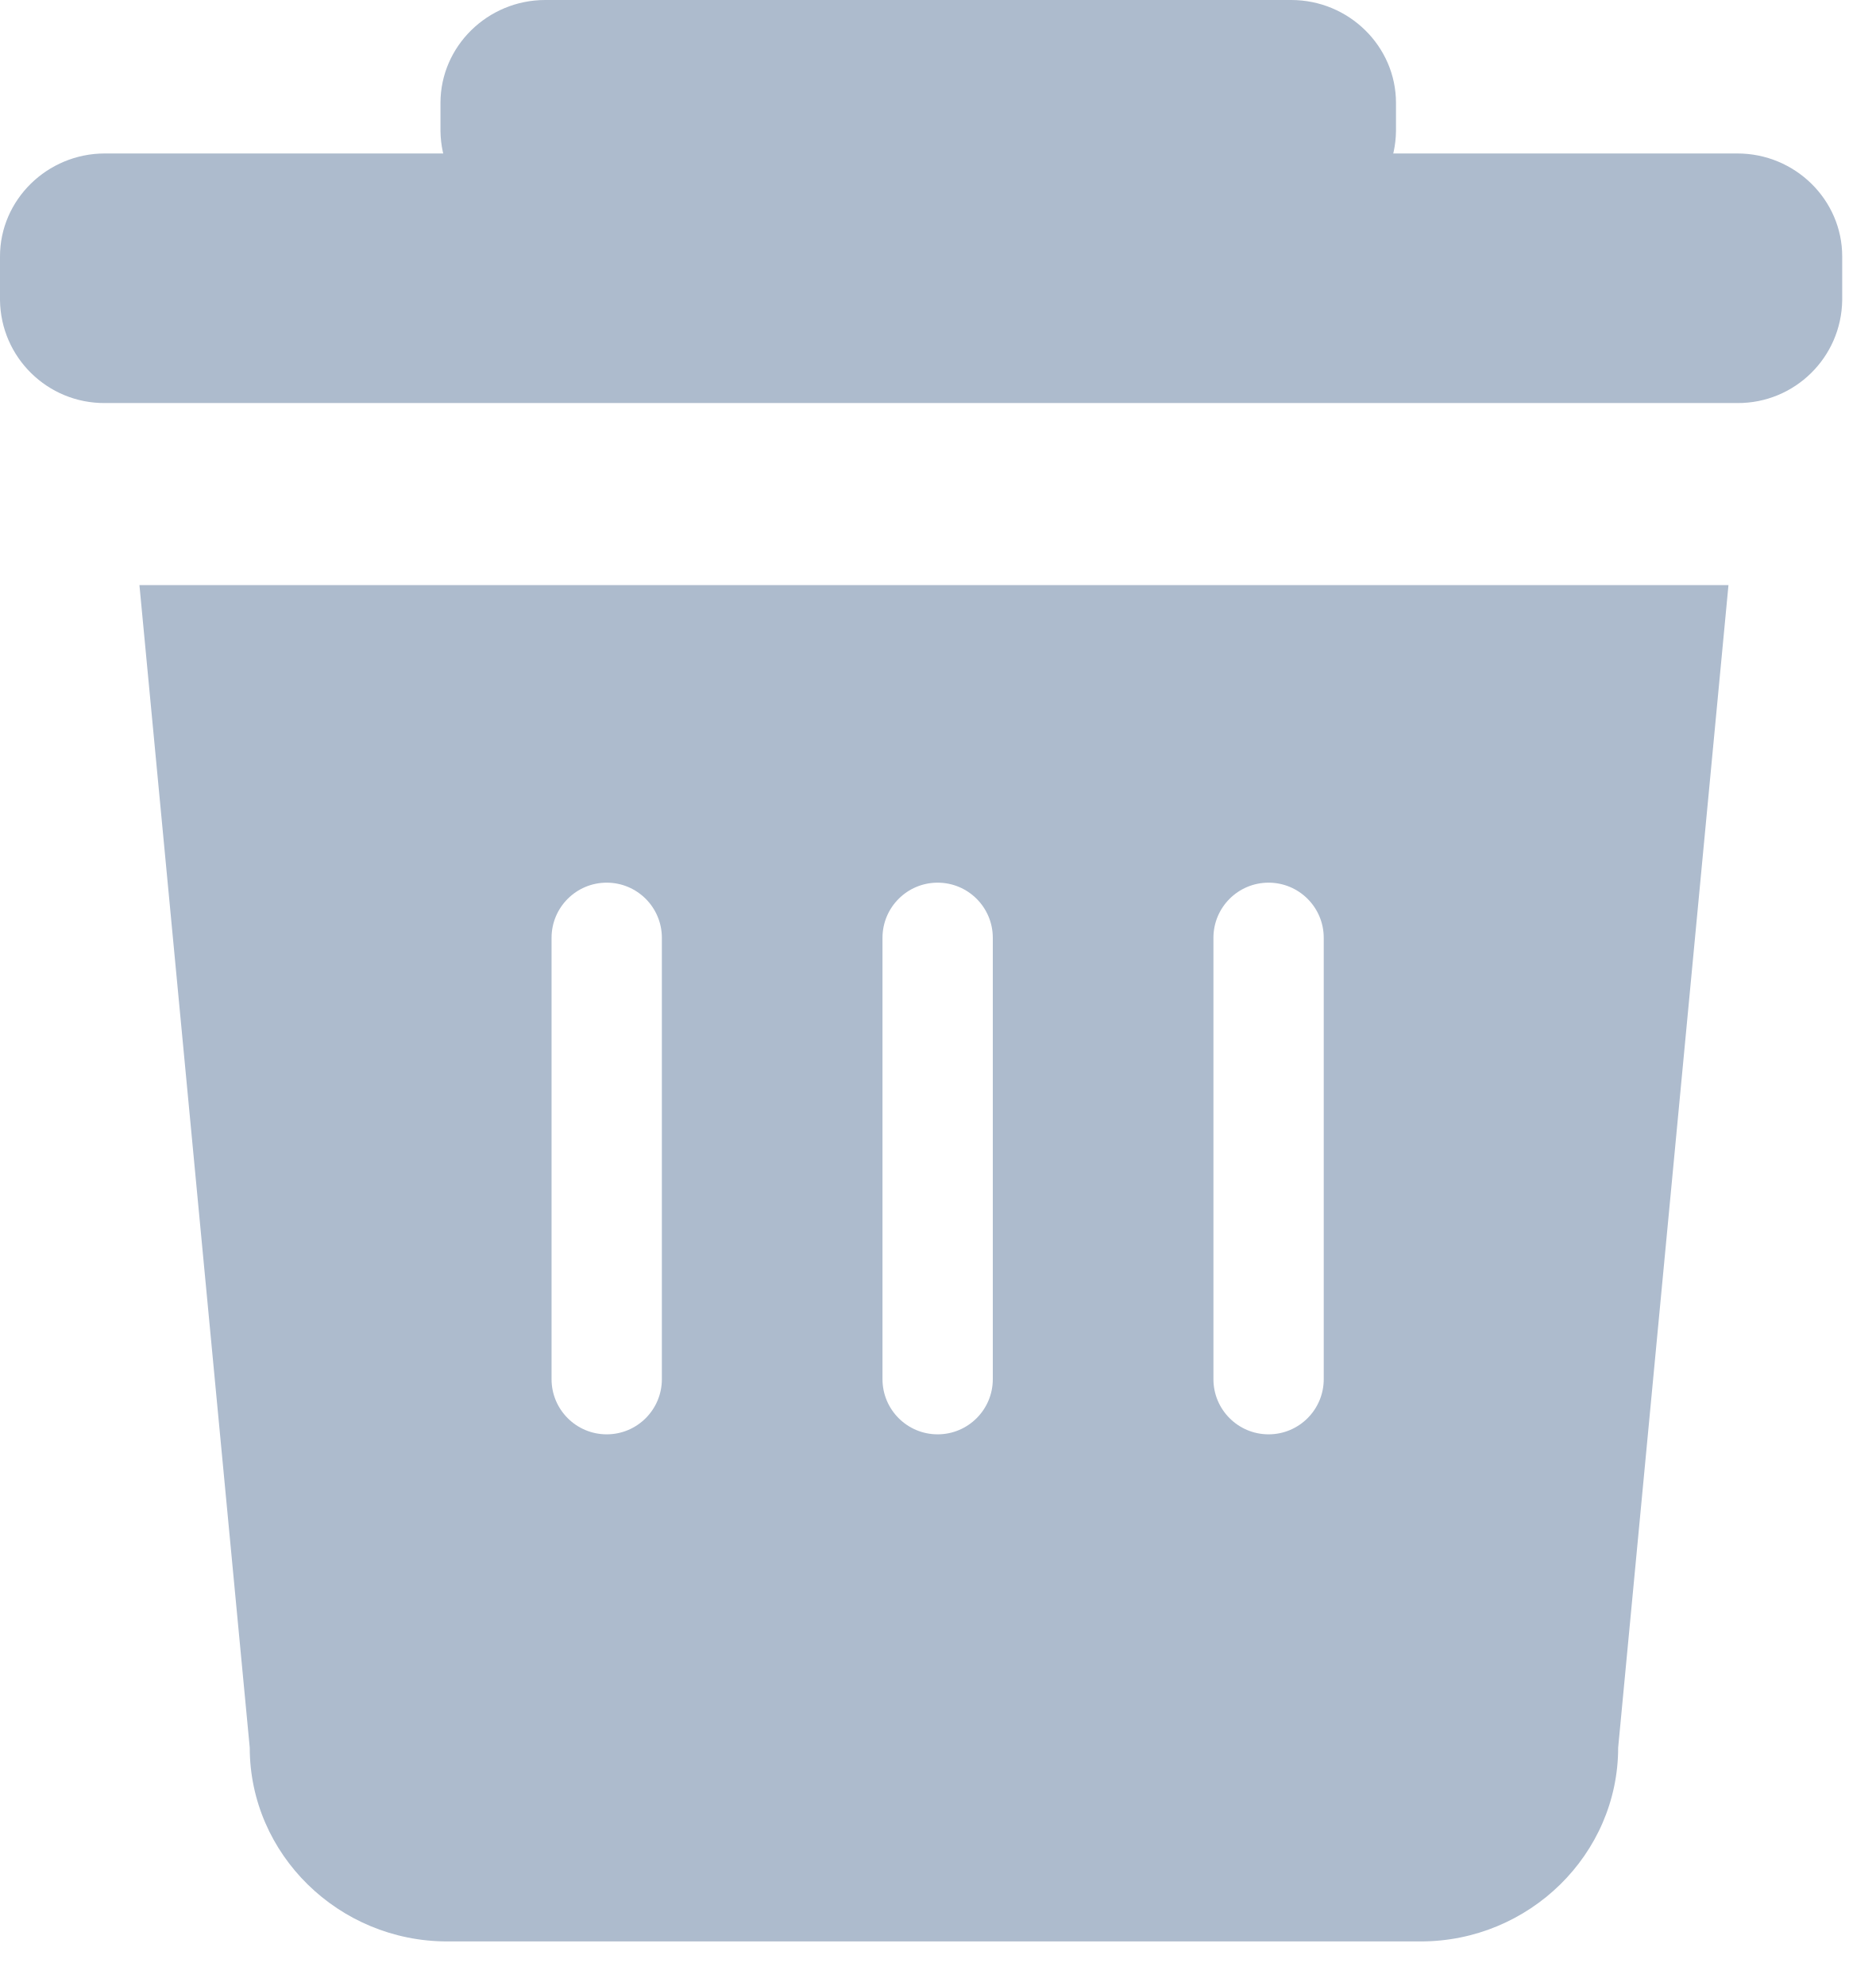
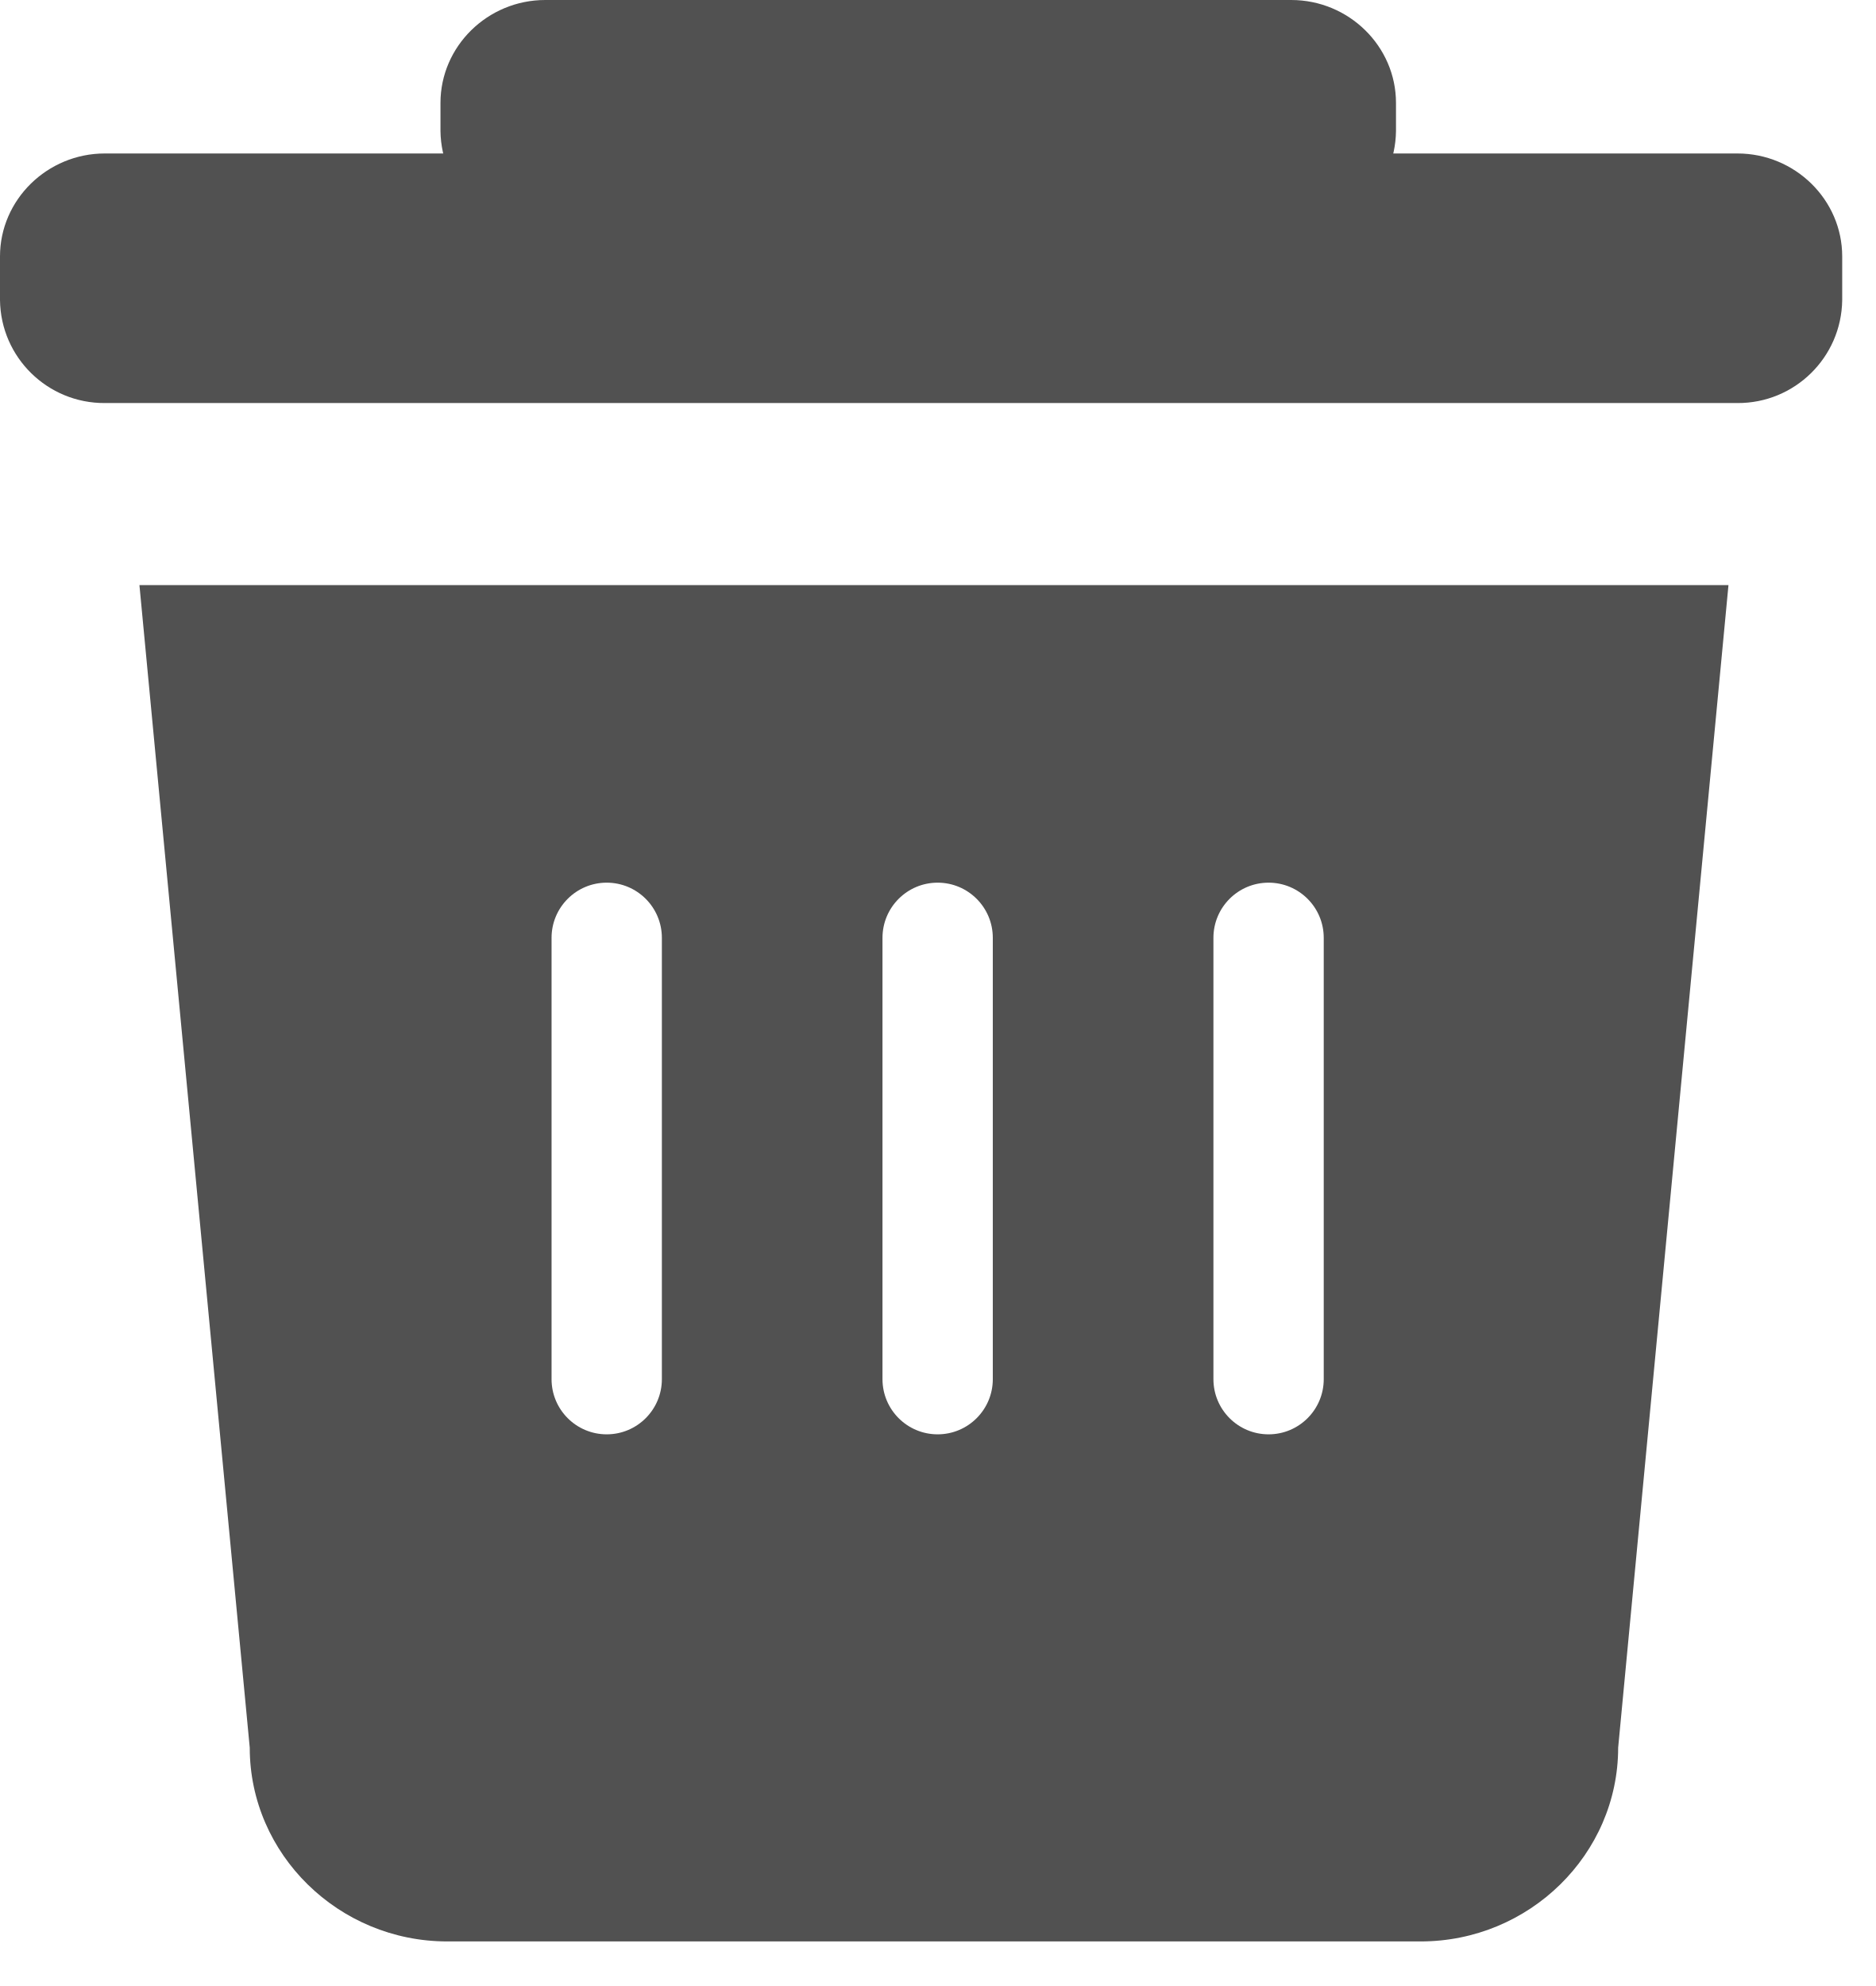
<svg xmlns="http://www.w3.org/2000/svg" width="17" height="18">
-   <g fill="#ADBBCD" fill-rule="evenodd">
+   <g fill="#515151" fill-rule="evenodd">
    <path d="M1.264 5.303h14.405l-1 10.537c0 .966-.805 1.756-1.79 1.756H4.054c-.984 0-1.79-.79-1.79-1.756l-1-10.537zM5.5 8a.5.5 0 0 0-.5.5v4a.5.5 0 1 0 1 0v-4a.5.5 0 0 0-.5-.5zm3 0a.5.5 0 0 0-.5.5v4a.5.5 0 1 0 1 0v-4a.5.5 0 0 0-.5-.5zm3 0a.5.5 0 0 0-.5.5v4a.5.5 0 1 0 1 0v-4a.5.5 0 0 0-.5-.5zM15.75 3.653H.95A.945.945 0 0 1 0 2.72v-.396c0-.513.428-.933.95-.933h14.8c.523 0 .95.42.95.933v.396a.945.945 0 0 1-.95.933" />
    <path d="M11.705 2.12H4.943a.945.945 0 0 1-.95-.932V.933c0-.513.427-.933.95-.933h6.762c.523 0 .95.42.95.933v.255a.945.945 0 0 1-.95.933" />
  </g>
</svg>
